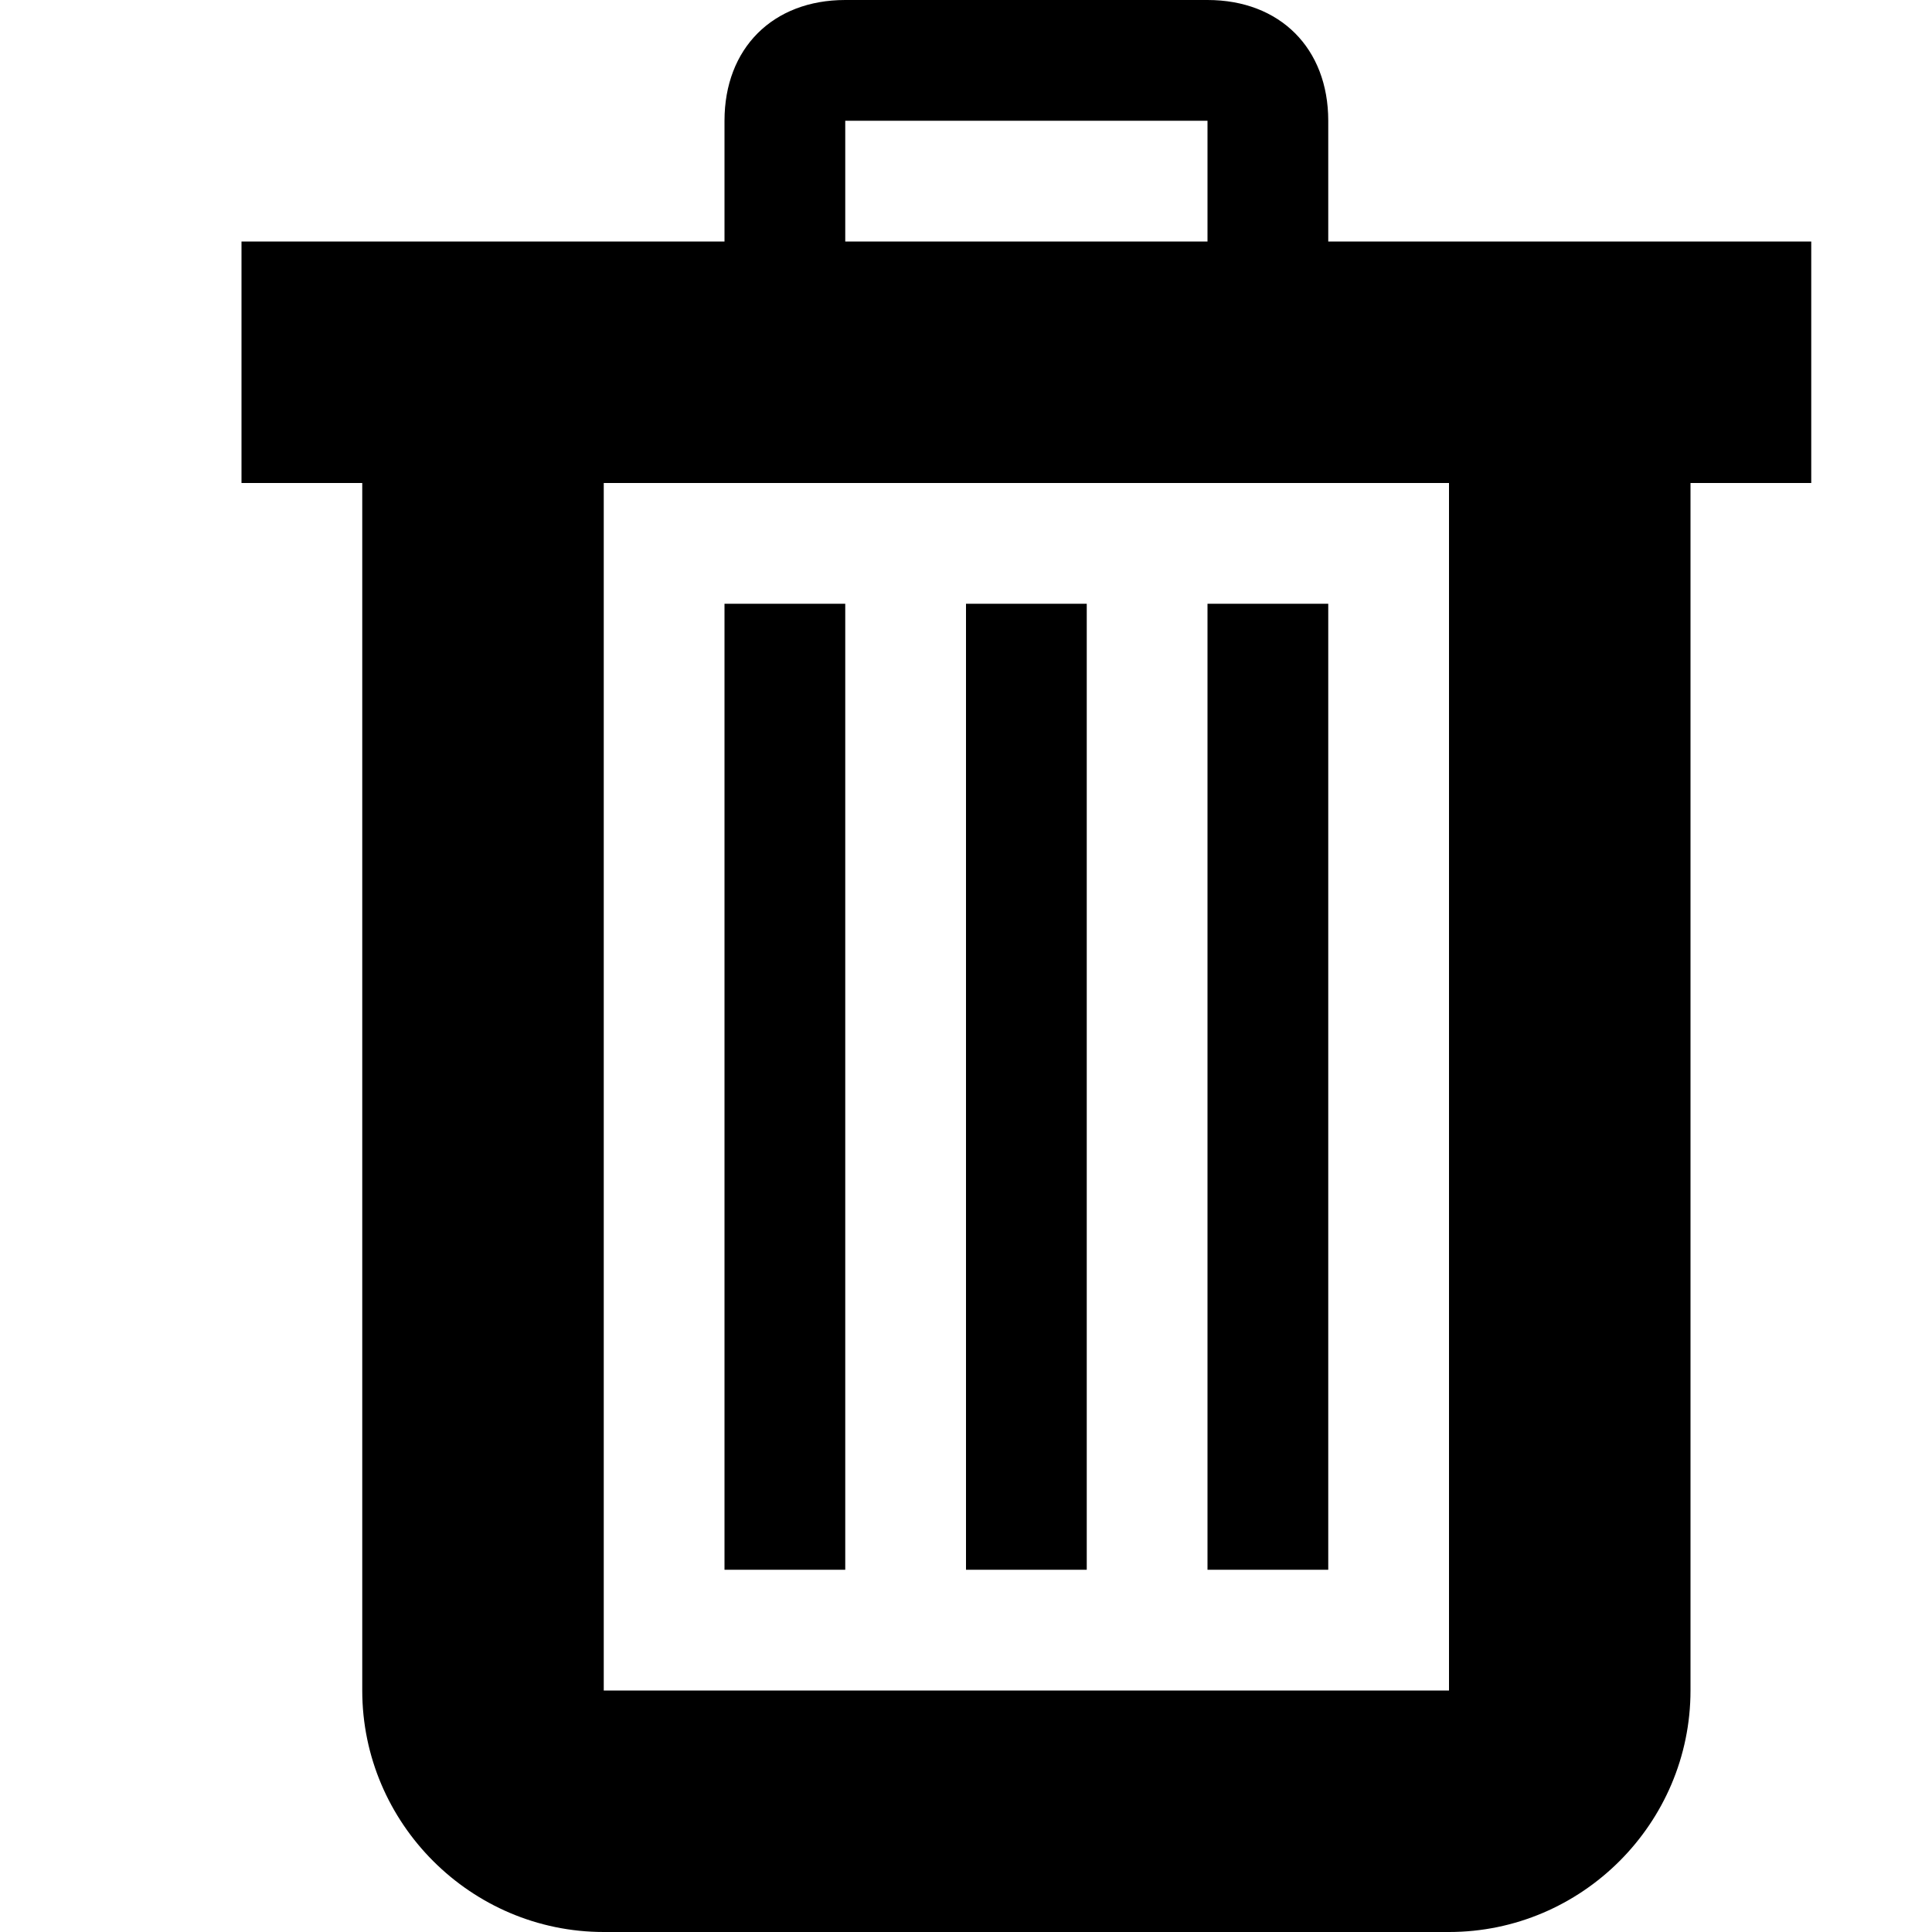
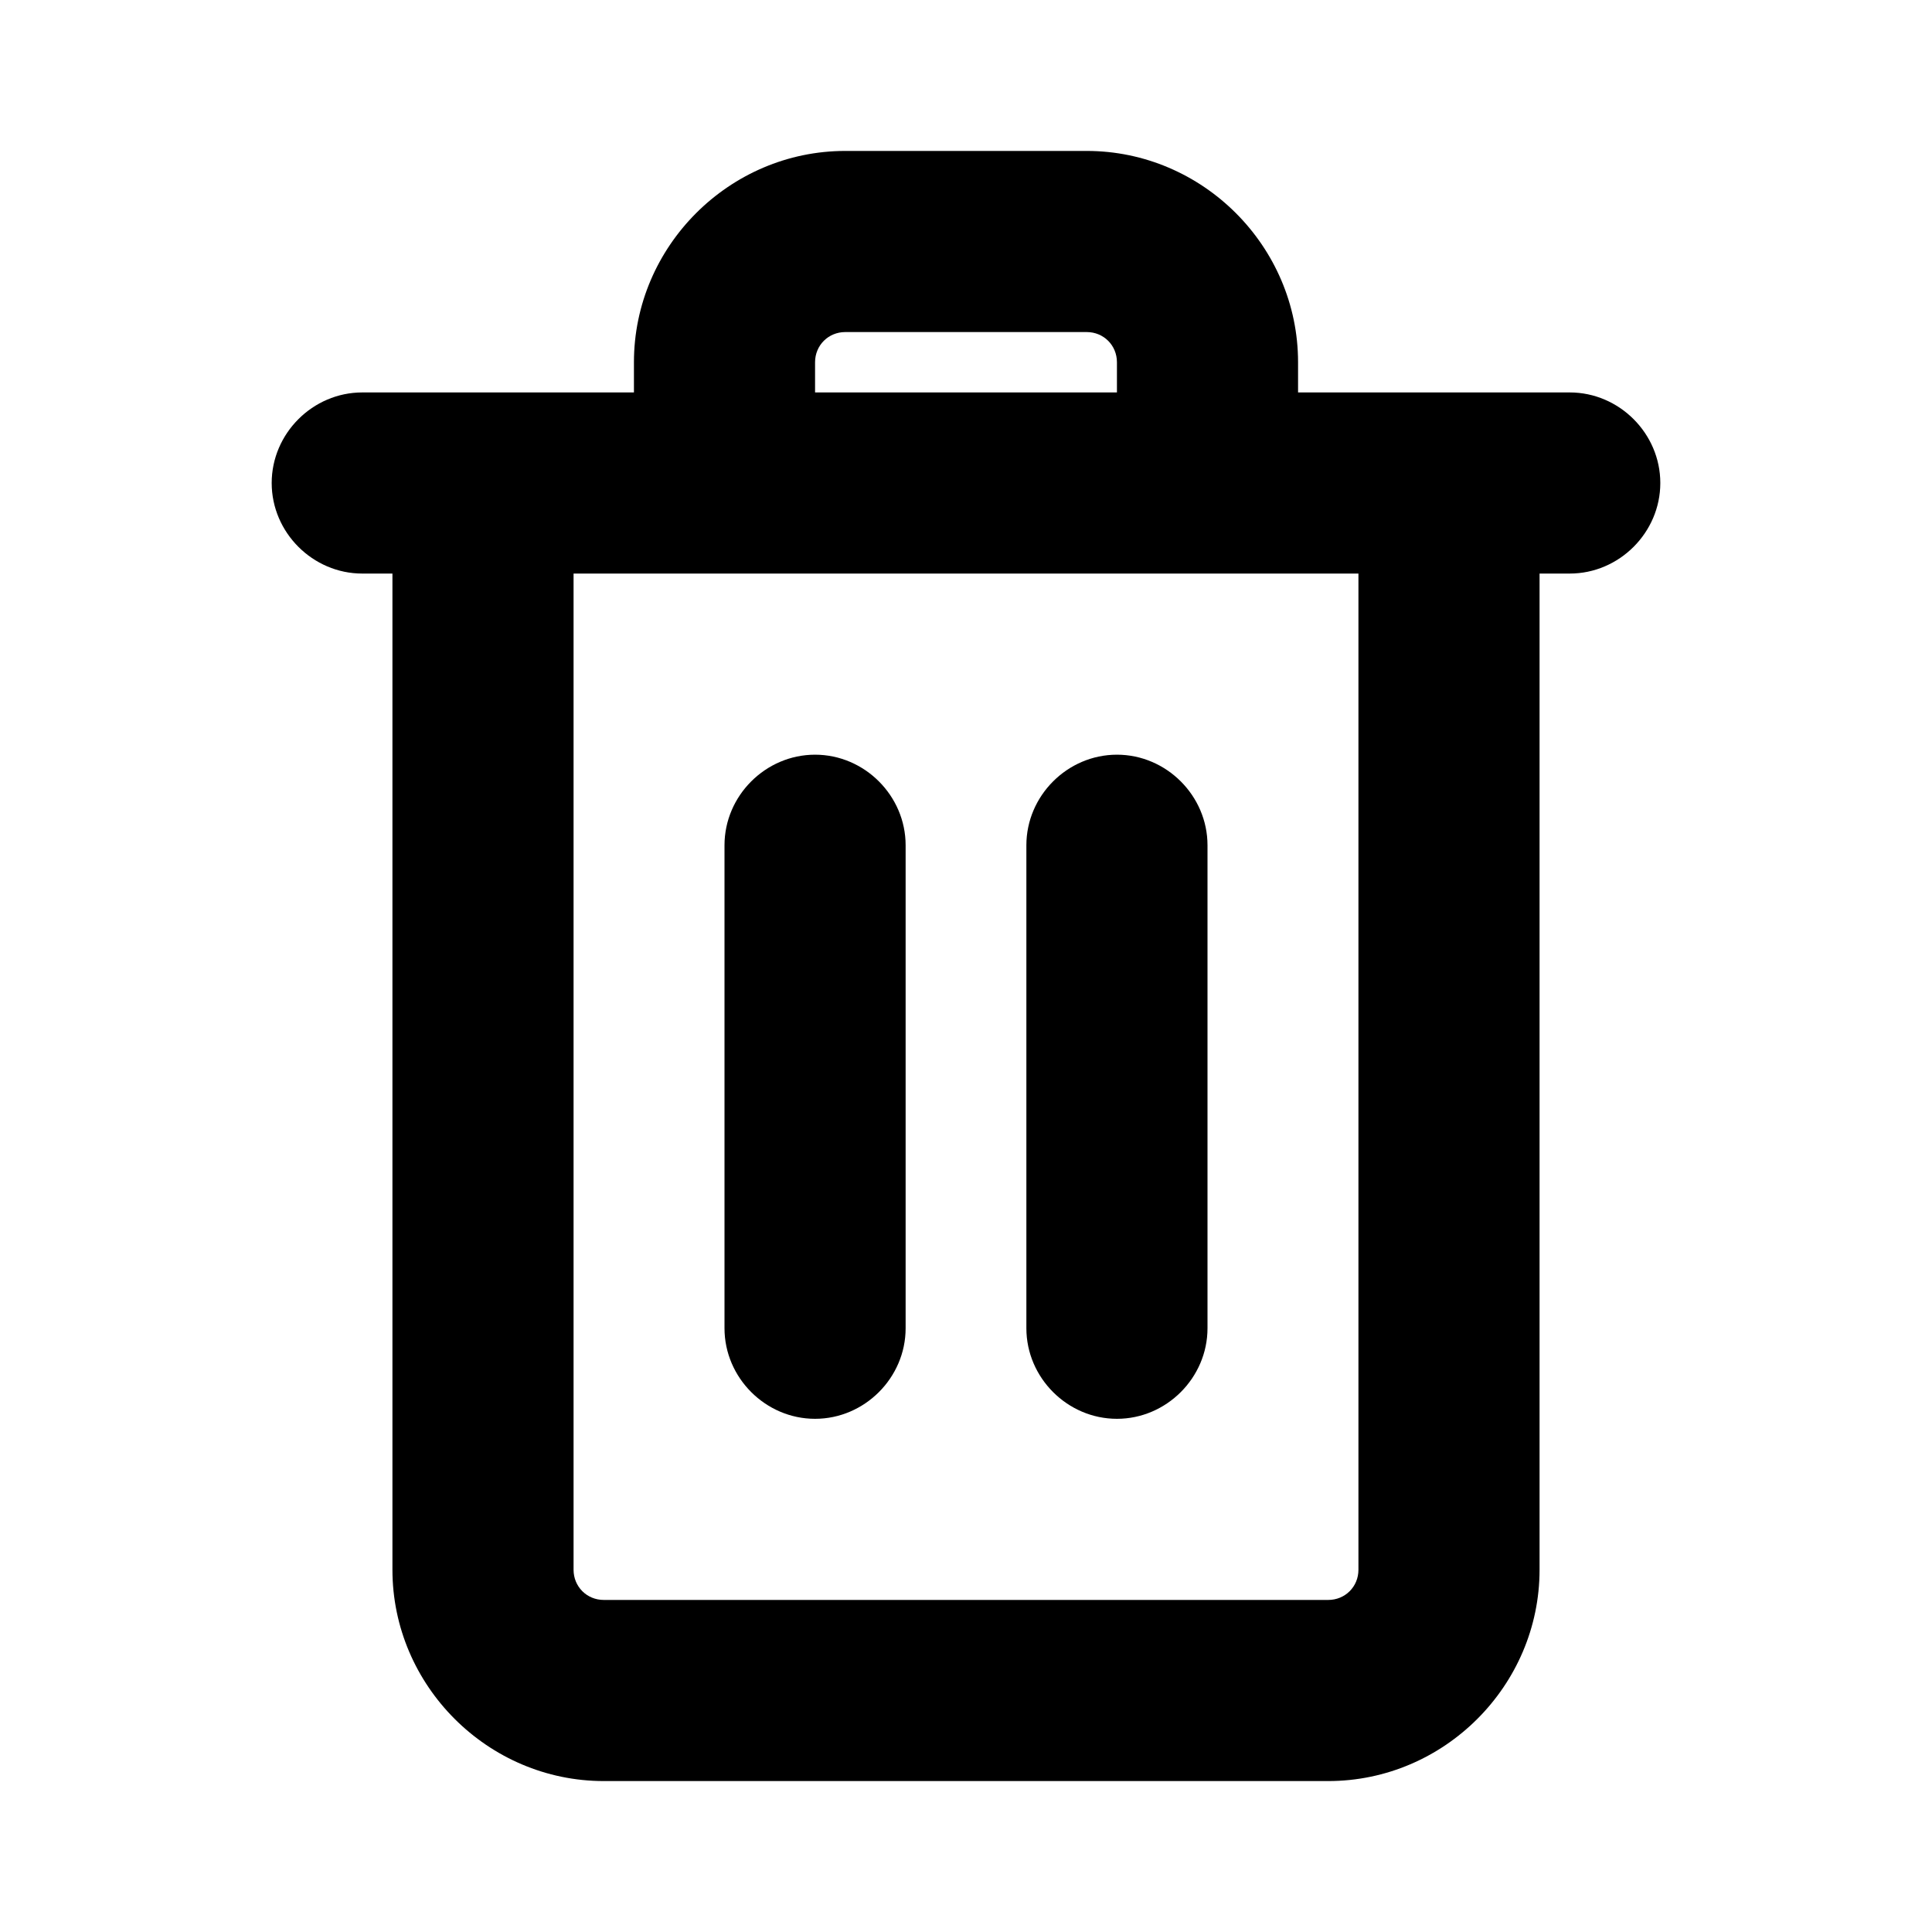
<svg xmlns="http://www.w3.org/2000/svg" width="16" height="16" viewBox="0 0 16 16">
-   <path d="M15 2H14H11V1C11 0.4 10.6 0 10 0H7C6.4 0 6 0.4 6 1V2H3H2V4H3V14C3 15.1 3.9 16 5 16H12C13.1 16 14 15.1 14 14V4H15V2ZM7 1H10V2H7V1ZM12 14H5V4H12V14ZM7 13H6V5H7V13ZM9 13H8V5H9V13ZM11 13H10V5H11V13Z" />
+   <path d="M13 3.25H10.75V3C10.75 2.04 9.96 1.25 9 1.25H7C6.04 1.25 5.25 2.04 5.25 3V3.25H3C2.59 3.25 2.25 3.59 2.25 4C2.25 4.41 2.59 4.75 3 4.75H3.25V13C3.25 13.96 4.04 14.75 5 14.75H11C11.96 14.75 12.75 13.96 12.75 13V4.75H13C13.41 4.75 13.75 4.41 13.75 4C13.75 3.59 13.41 3.25 13 3.25ZM6.75 3C6.75 2.86 6.86 2.75 7 2.75H9C9.14 2.75 9.25 2.86 9.25 3V3.25H6.75V3ZM11.25 13C11.25 13.14 11.14 13.25 11 13.25H5C4.86 13.25 4.75 13.14 4.75 13V4.75H11.25V13ZM9.25 6.25C9.66 6.25 10 6.59 10 7V11C10 11.41 9.66 11.75 9.25 11.75C8.84 11.75 8.5 11.41 8.5 11V7C8.5 6.59 8.84 6.25 9.25 6.25ZM7.5 7V11C7.5 11.41 7.16 11.75 6.75 11.75C6.34 11.75 6 11.41 6 11V7C6 6.59 6.34 6.25 6.75 6.25C7.16 6.25 7.5 6.59 7.5 7Z" />
</svg>
